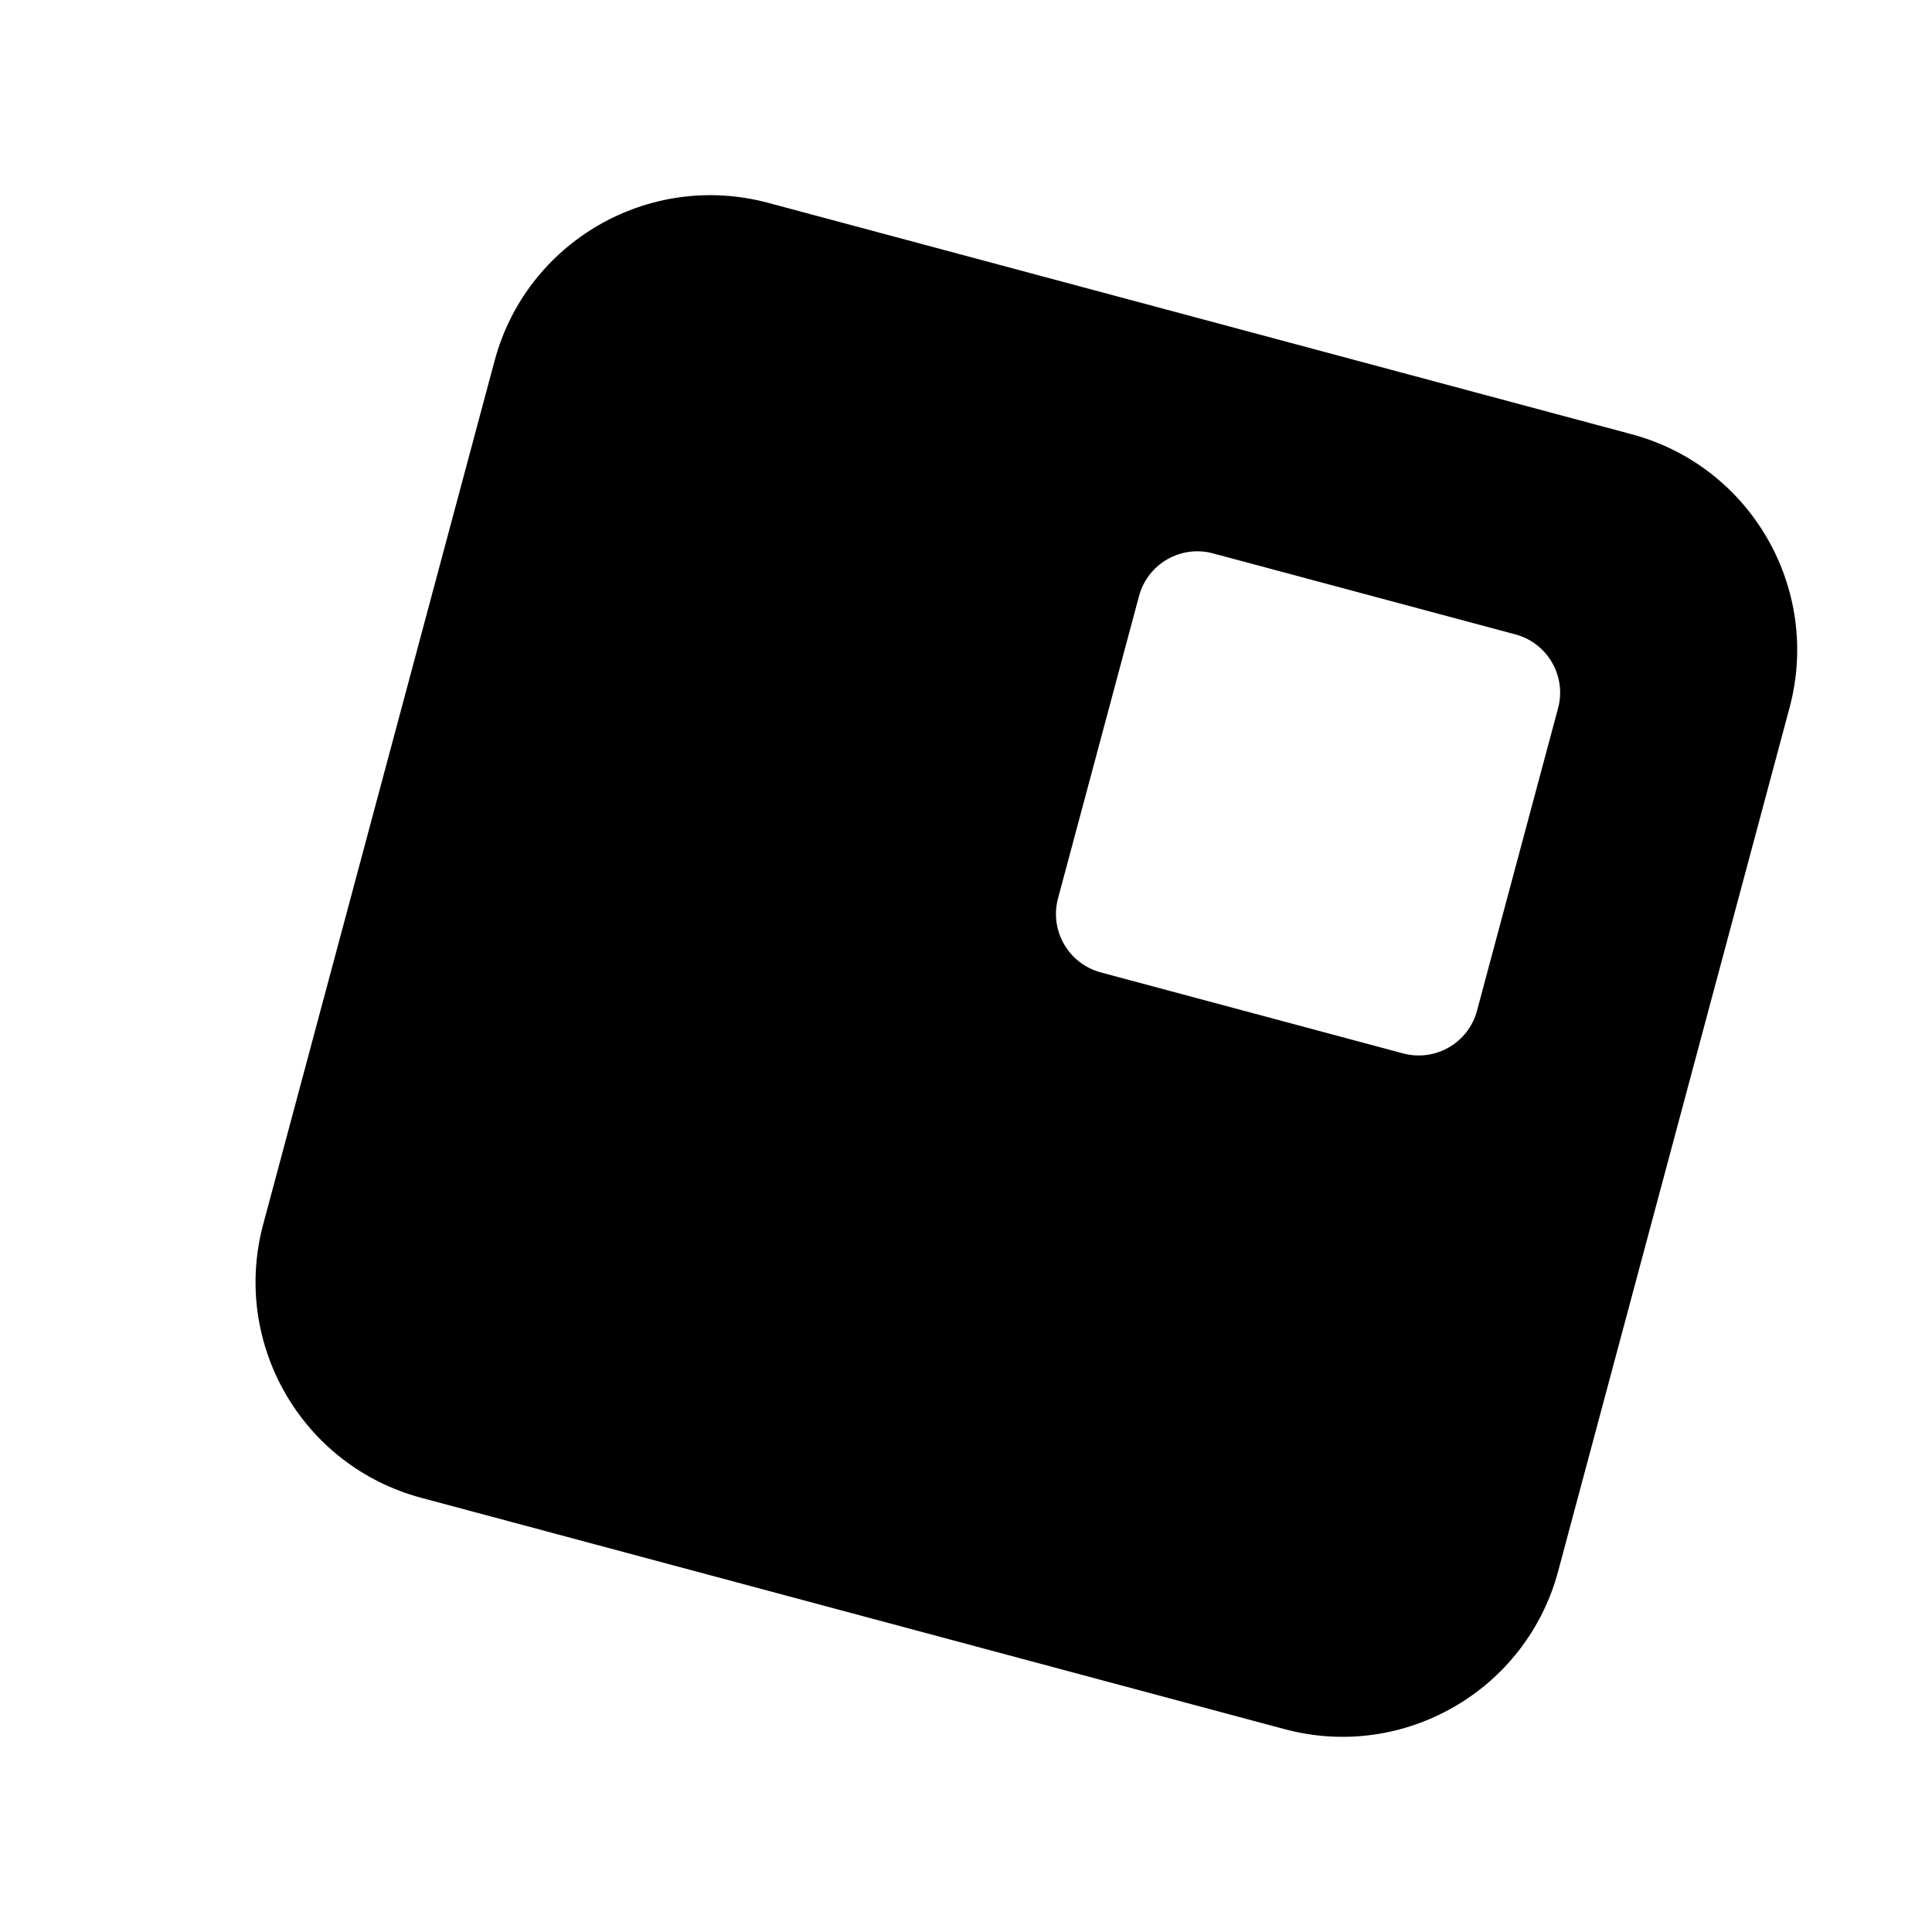
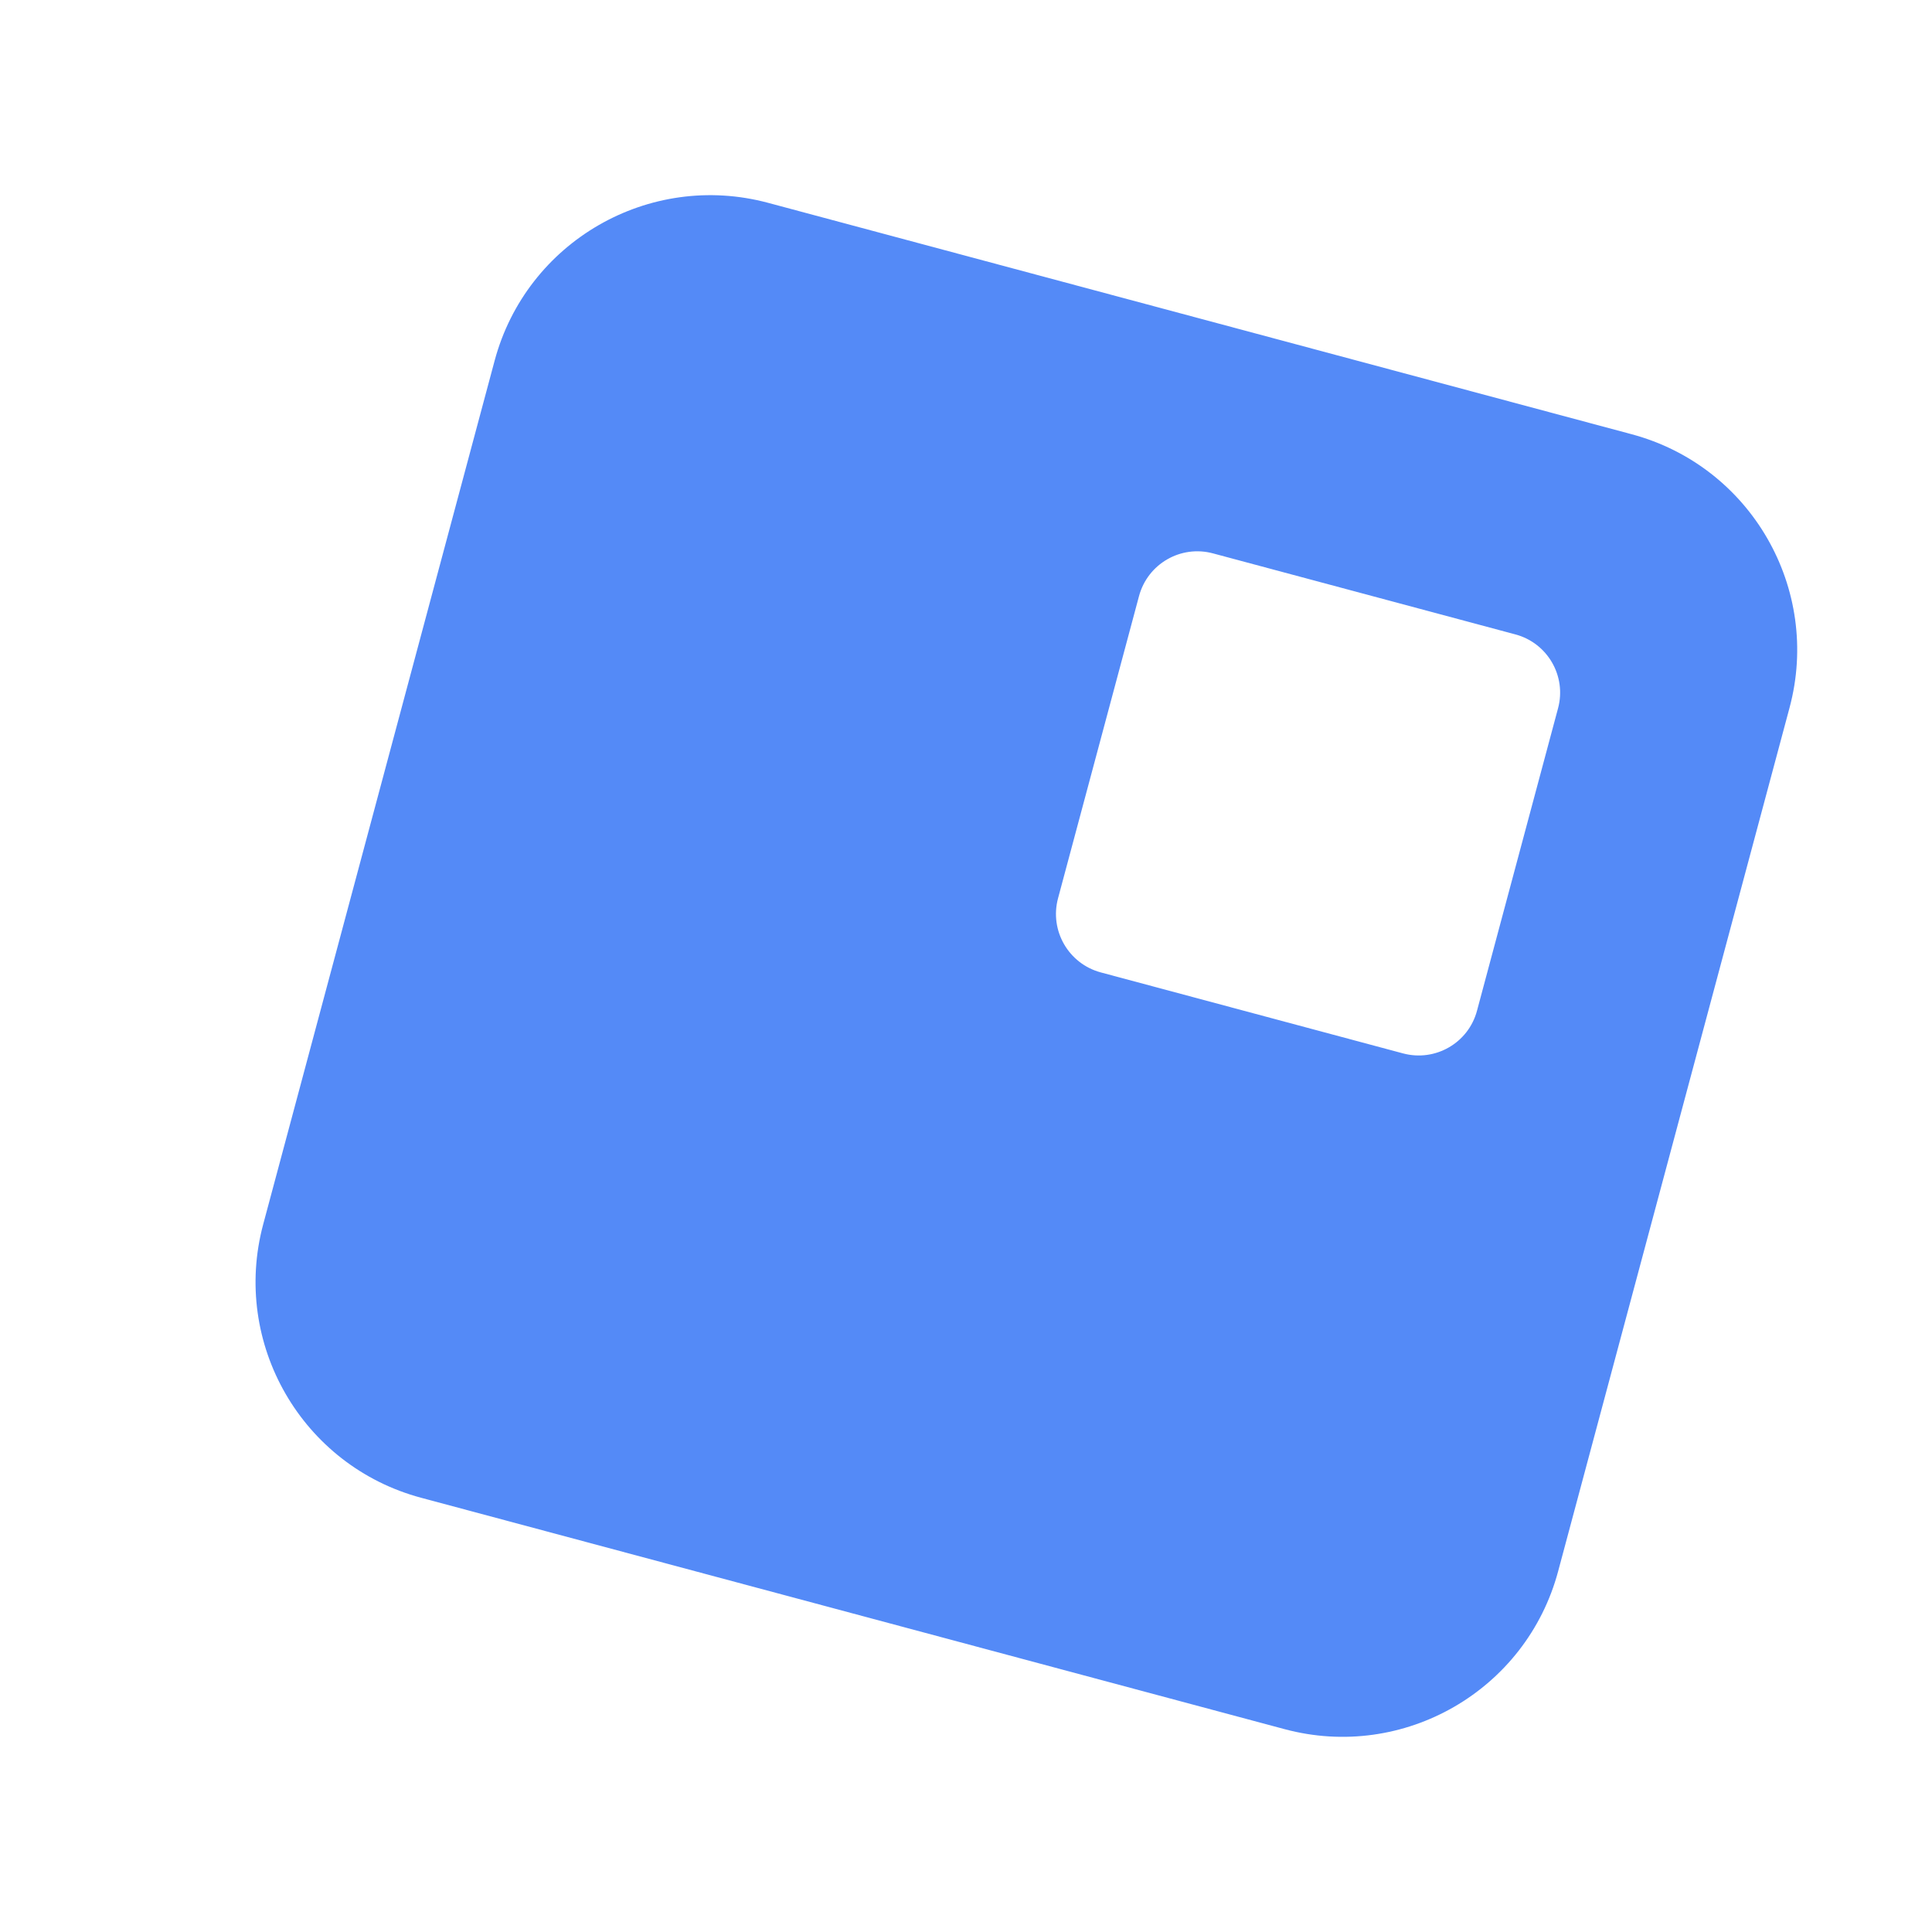
<svg xmlns="http://www.w3.org/2000/svg" width="16" height="16" viewBox="0 0 16 16" fill="none">
-   <path fill-rule="evenodd" clip-rule="evenodd" d="M6.362 1.68C5.375 1.415 4.36 2.001 4.096 2.988L2.18 10.138C1.915 11.125 2.501 12.14 3.488 12.404L10.638 14.32C11.625 14.585 12.64 13.999 12.904 13.012L14.82 5.862C15.085 4.875 14.499 3.86 13.512 3.596L6.362 1.68ZM10.046 4.583C9.779 4.511 9.505 4.669 9.433 4.936L8.762 7.44C8.691 7.707 8.849 7.981 9.116 8.053L11.62 8.724C11.887 8.795 12.161 8.637 12.232 8.37L12.903 5.866C12.975 5.599 12.816 5.325 12.55 5.254L10.046 4.583Z" fill="black" />
+   <path d="M6.362 1.68C5.375 1.415 4.36 2.001 4.096 2.988L2.18 10.138C1.915 11.125 2.501 12.14 3.488 12.404L10.638 14.32C11.625 14.585 12.64 13.999 12.904 13.012L14.82 5.862C15.085 4.875 14.499 3.86 13.512 3.596L6.362 1.68ZM10.046 4.583C9.779 4.511 9.505 4.669 9.433 4.936L8.762 7.44C8.691 7.707 8.849 7.981 9.116 8.053L11.62 8.724C11.887 8.795 12.161 8.637 12.232 8.37L12.903 5.866C12.975 5.599 12.816 5.325 12.55 5.254L10.046 4.583Z" fill-rule="evenodd" clip-rule="evenodd" fill="#548AF7" />
</svg>
